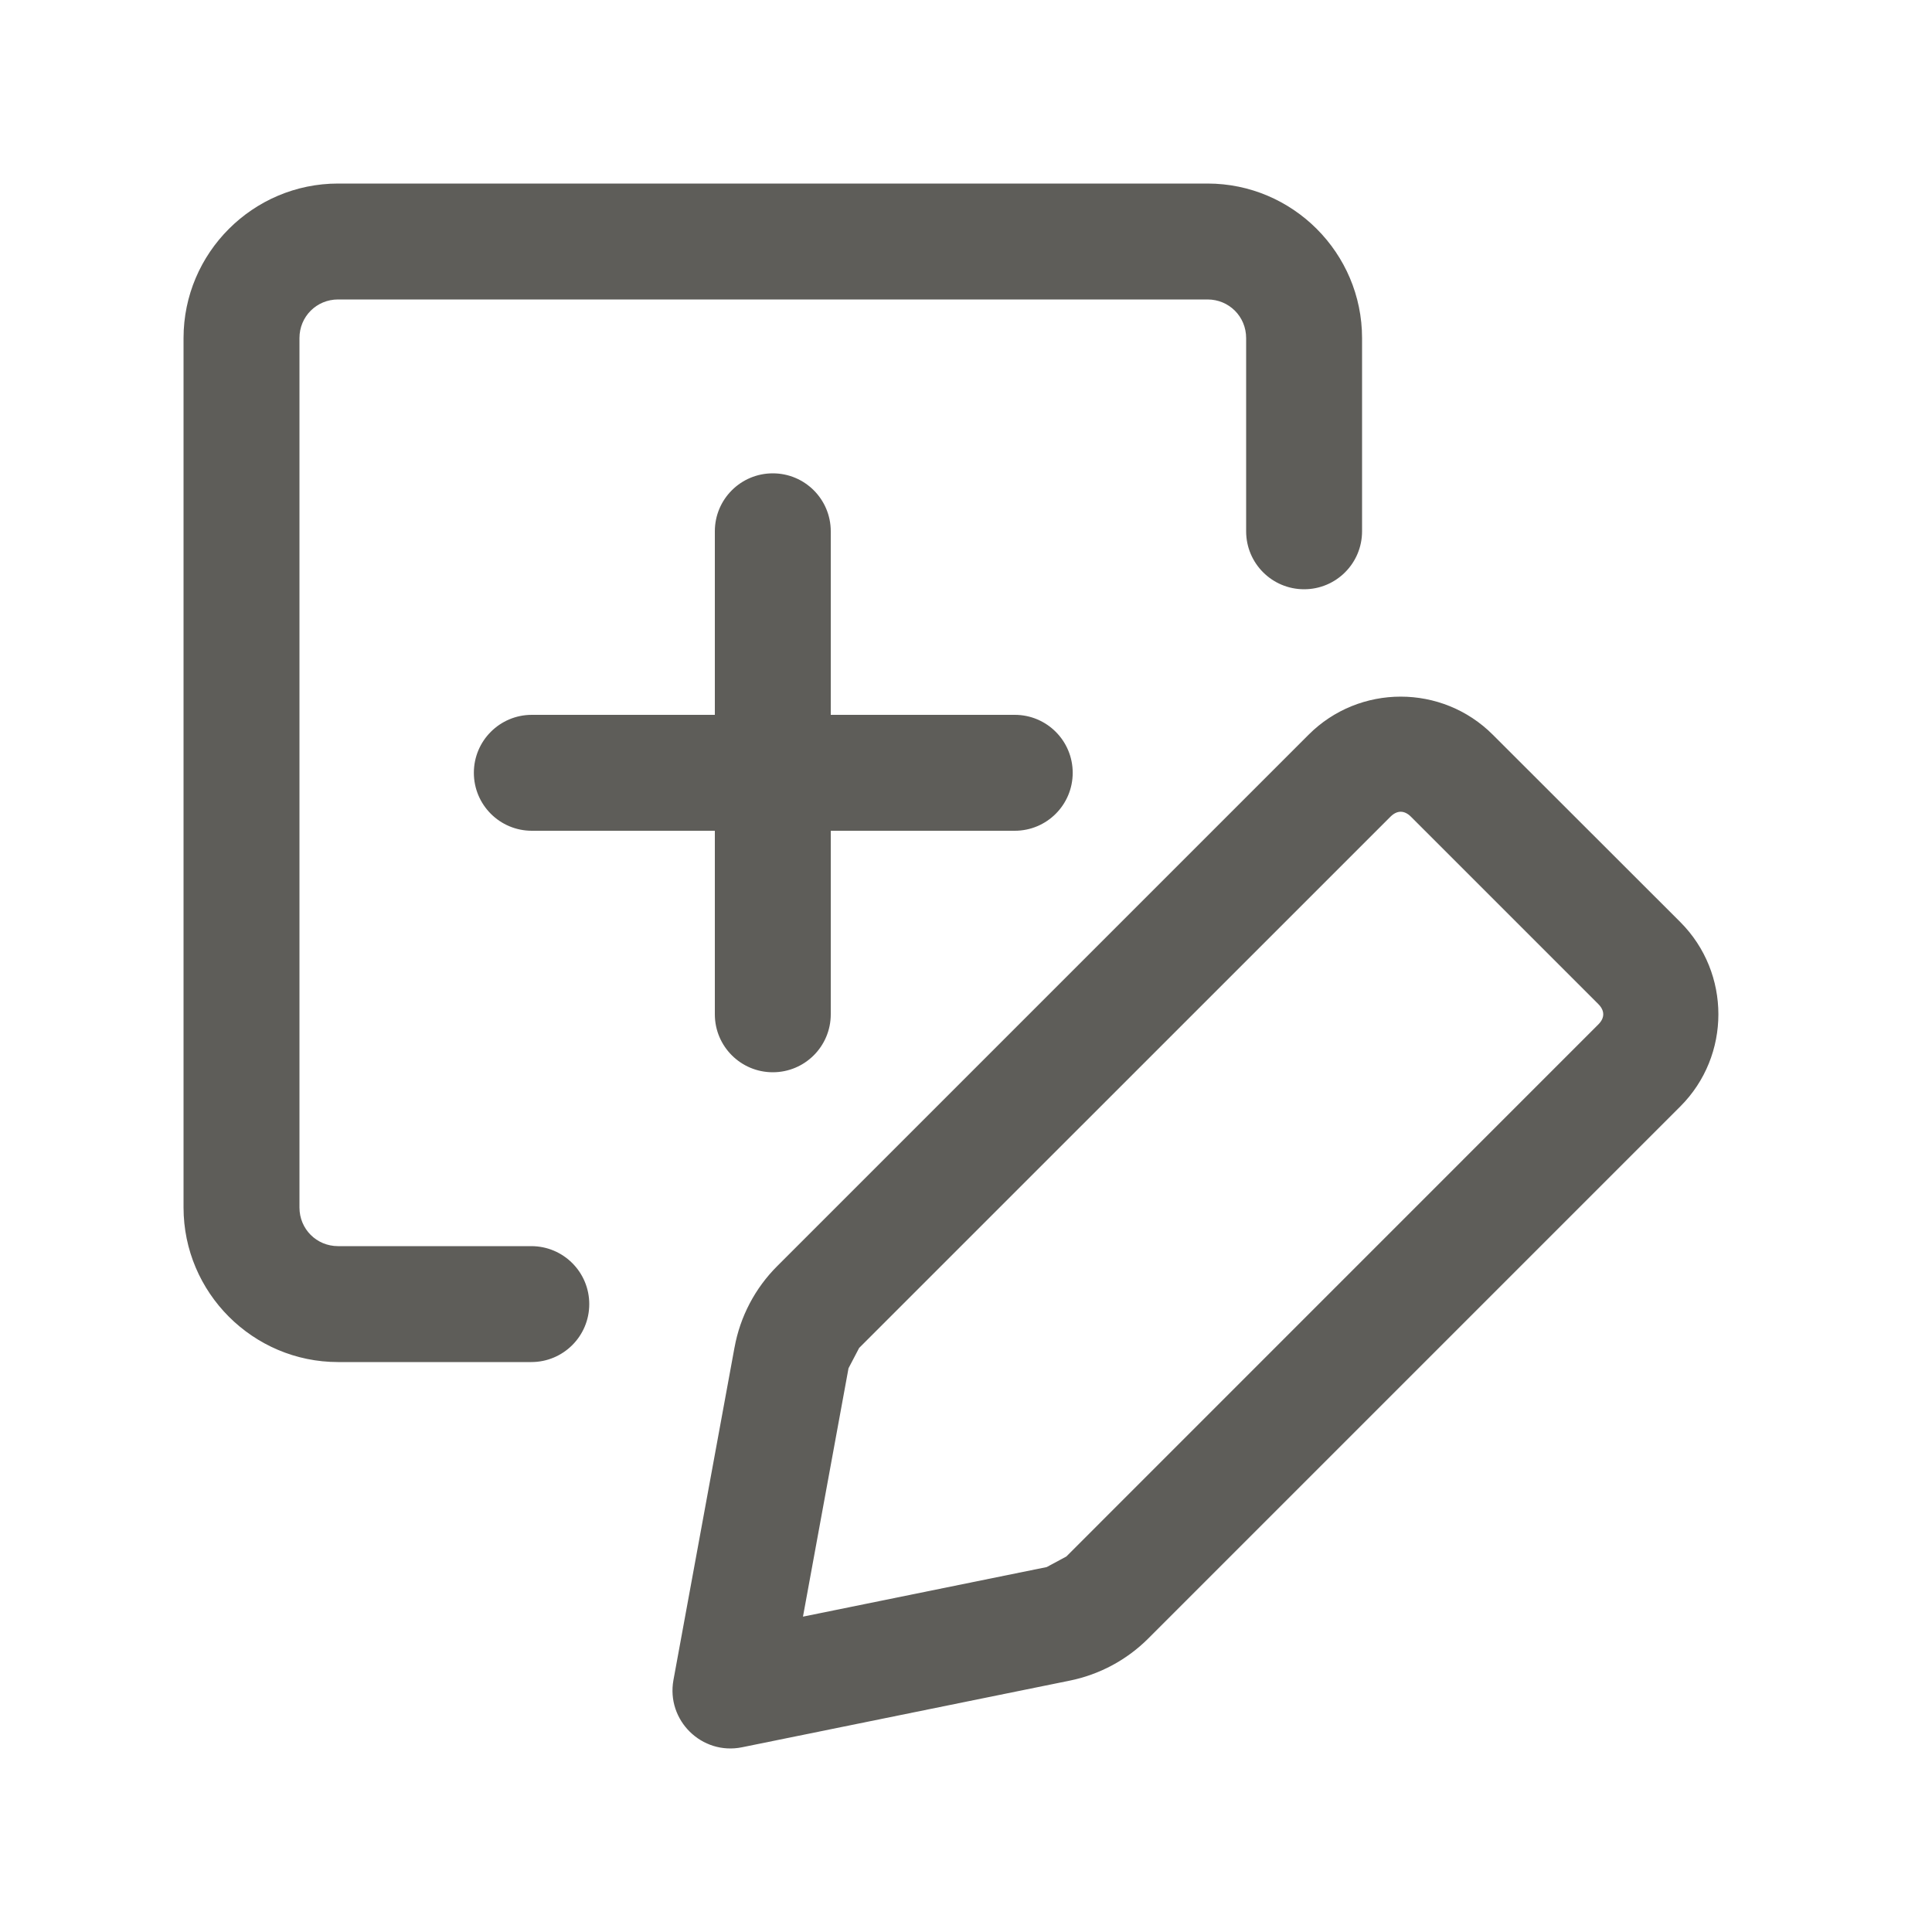
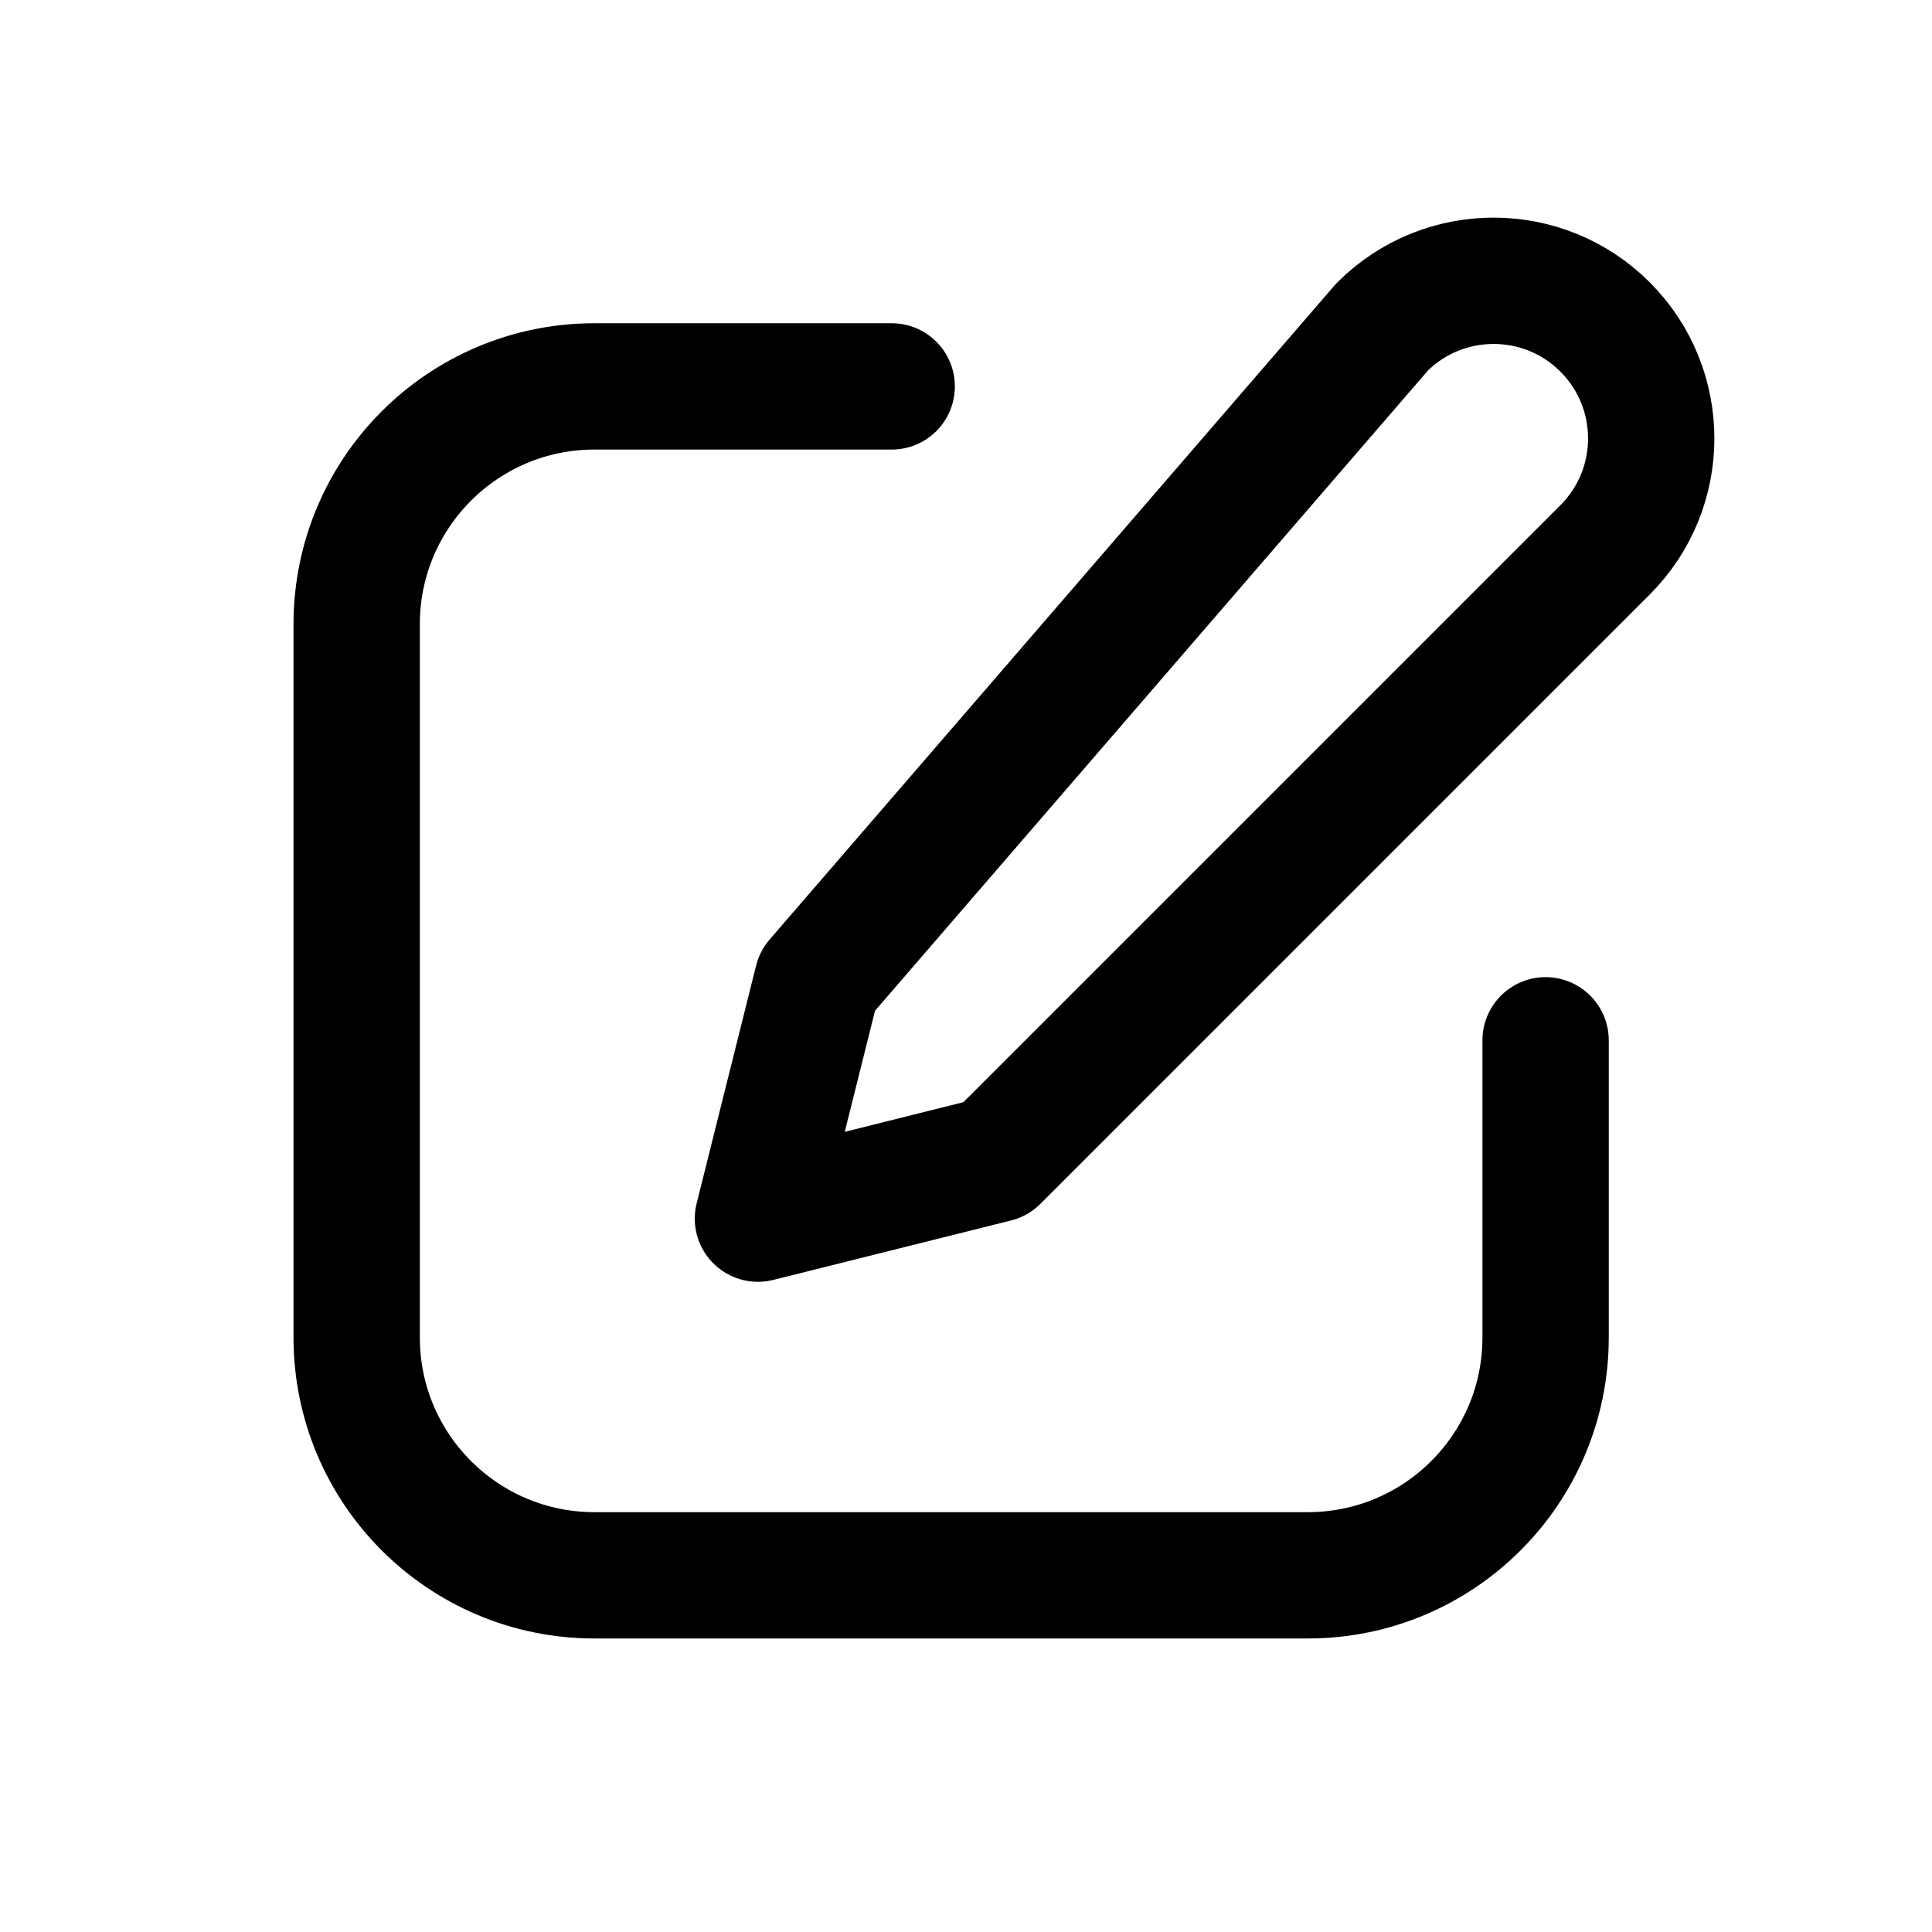
- <svg xmlns="http://www.w3.org/2000/svg" preserveAspectRatio="none" overflow="visible" style="display: block;" width="26" height="26" viewBox="0 0 26 26" fill="none">
-   <g id="Icon">
-     <path id="Vector" d="M9.885 18.132L9.063 22.609C8.964 23.152 9.445 23.624 9.986 23.514L14.397 22.617C14.796 22.536 15.164 22.339 15.453 22.05L22.613 14.89C23.296 14.207 23.296 13.093 22.613 12.409L20.09 9.888C19.407 9.204 18.293 9.204 17.61 9.888L10.46 17.038C10.161 17.336 9.96 17.719 9.885 18.134L9.885 18.132ZM11.419 18.413L11.562 18.14L18.712 10.991C18.801 10.902 18.899 10.902 18.988 10.991L21.509 13.512C21.598 13.601 21.598 13.699 21.509 13.787L14.35 20.947L14.086 21.089L9.675 21.986C10.216 21.876 10.697 22.348 10.598 22.891L11.419 18.413ZM7.15 16.77H4.55C4.26 16.77 4.03 16.54 4.03 16.25V4.55C4.03 4.26 4.26 4.03 4.55 4.03H16.25C16.54 4.03 16.77 4.26 16.77 4.55V7.15C16.77 7.581 17.119 7.93 17.55 7.93C17.981 7.93 18.33 7.581 18.33 7.15V4.55C18.33 3.404 17.396 2.47 16.25 2.47H4.55C3.404 2.47 2.47 3.404 2.47 4.55V16.25C2.47 17.396 3.404 18.33 4.55 18.33H7.15C7.581 18.33 7.93 17.981 7.93 17.55C7.93 17.119 7.581 16.77 7.15 16.77ZM9.62 7.15V13.65C9.62 14.081 9.969 14.43 10.4 14.43C10.831 14.43 11.18 14.081 11.18 13.65V7.15C11.18 6.719 10.831 6.37 10.4 6.37C9.969 6.37 9.62 6.719 9.62 7.15ZM13.656 9.62H7.157C6.726 9.62 6.377 9.969 6.377 10.4C6.377 10.831 6.726 11.18 7.157 11.18H13.656C14.087 11.18 14.436 10.831 14.436 10.4C14.436 9.969 14.087 9.62 13.656 9.62Z" fill="#5E5D59" />
-   </g>
+ <svg xmlns="http://www.w3.org/2000/svg" width="26" height="26" viewBox="0 0 26 26" fill="none">
+   <path d="M12 5.2H8A3.2 3.2 0 0 0 4.8 8.4V18A3.2 3.2 0 0 0 8 21.2H17.6A3.2 3.2 0 0 0 20.8 18V14" stroke="#000" stroke-width="1.7" stroke-linecap="round" />
+   <path d="M18.6 4.4A2.12 2.12 0 0 1 21.6 7.4L13.4 15.6 10.2 16.4 11 13.2Z" stroke="#000" stroke-width="1.7" stroke-linejoin="round" />
</svg>
